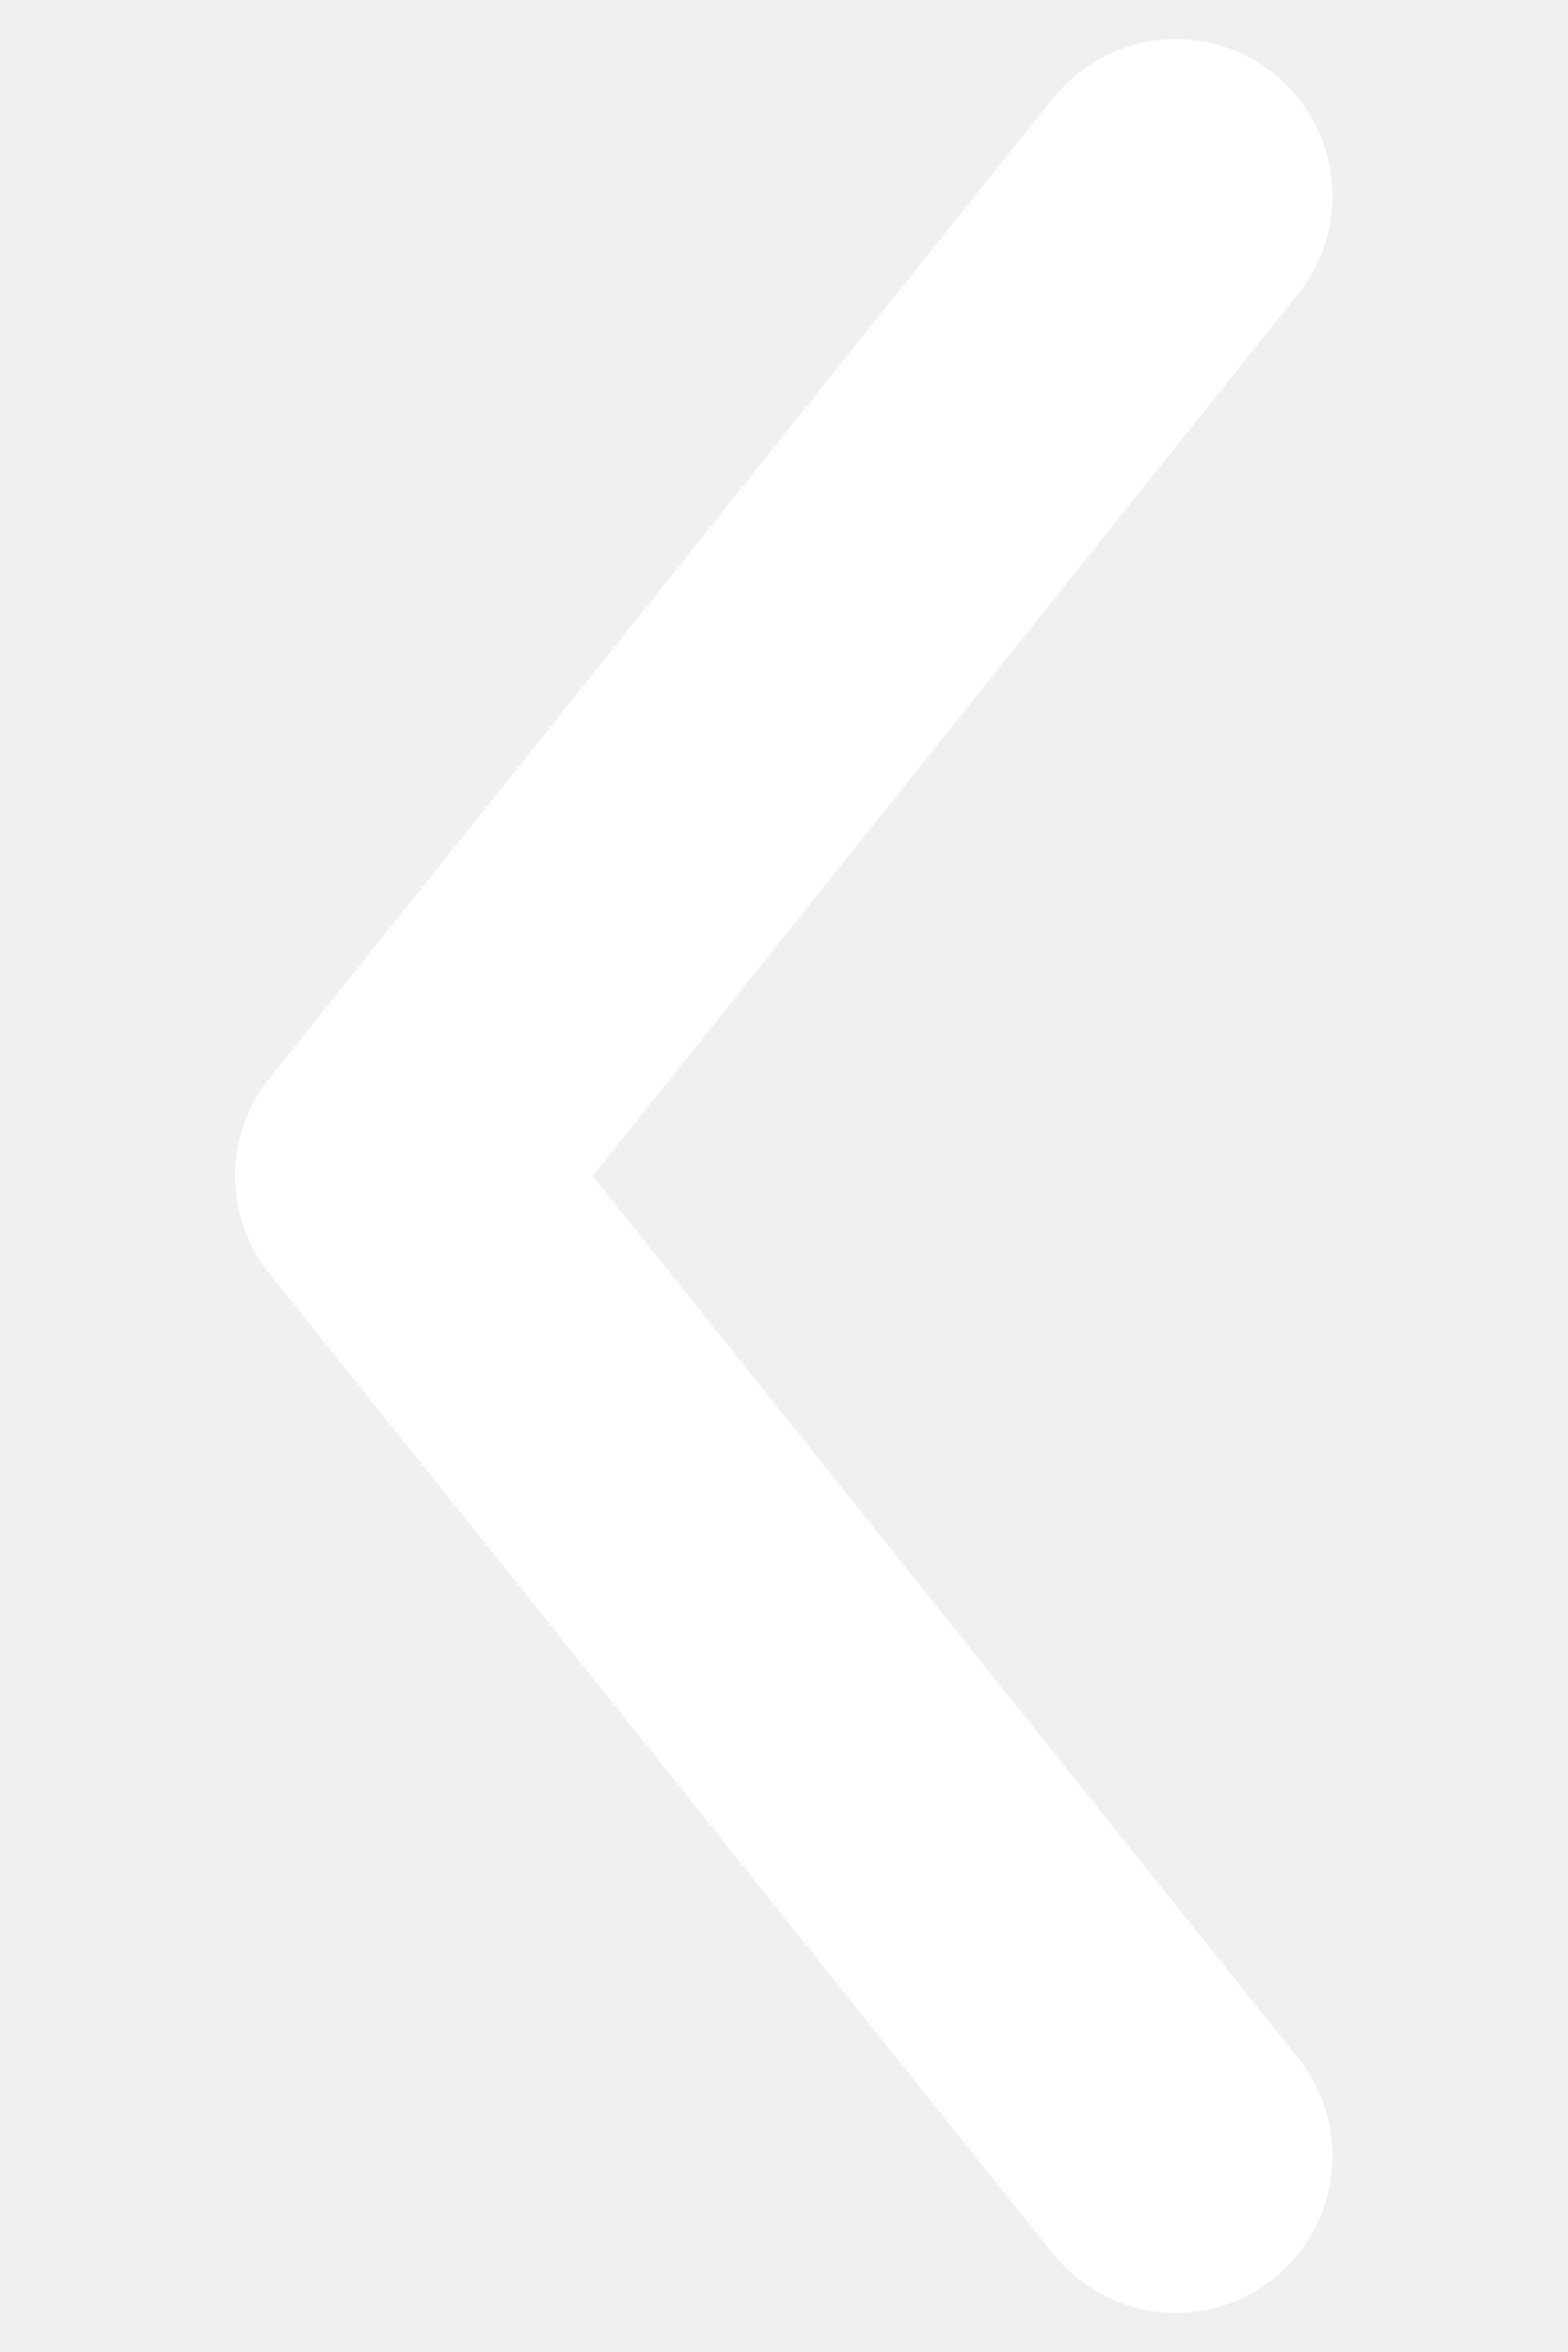
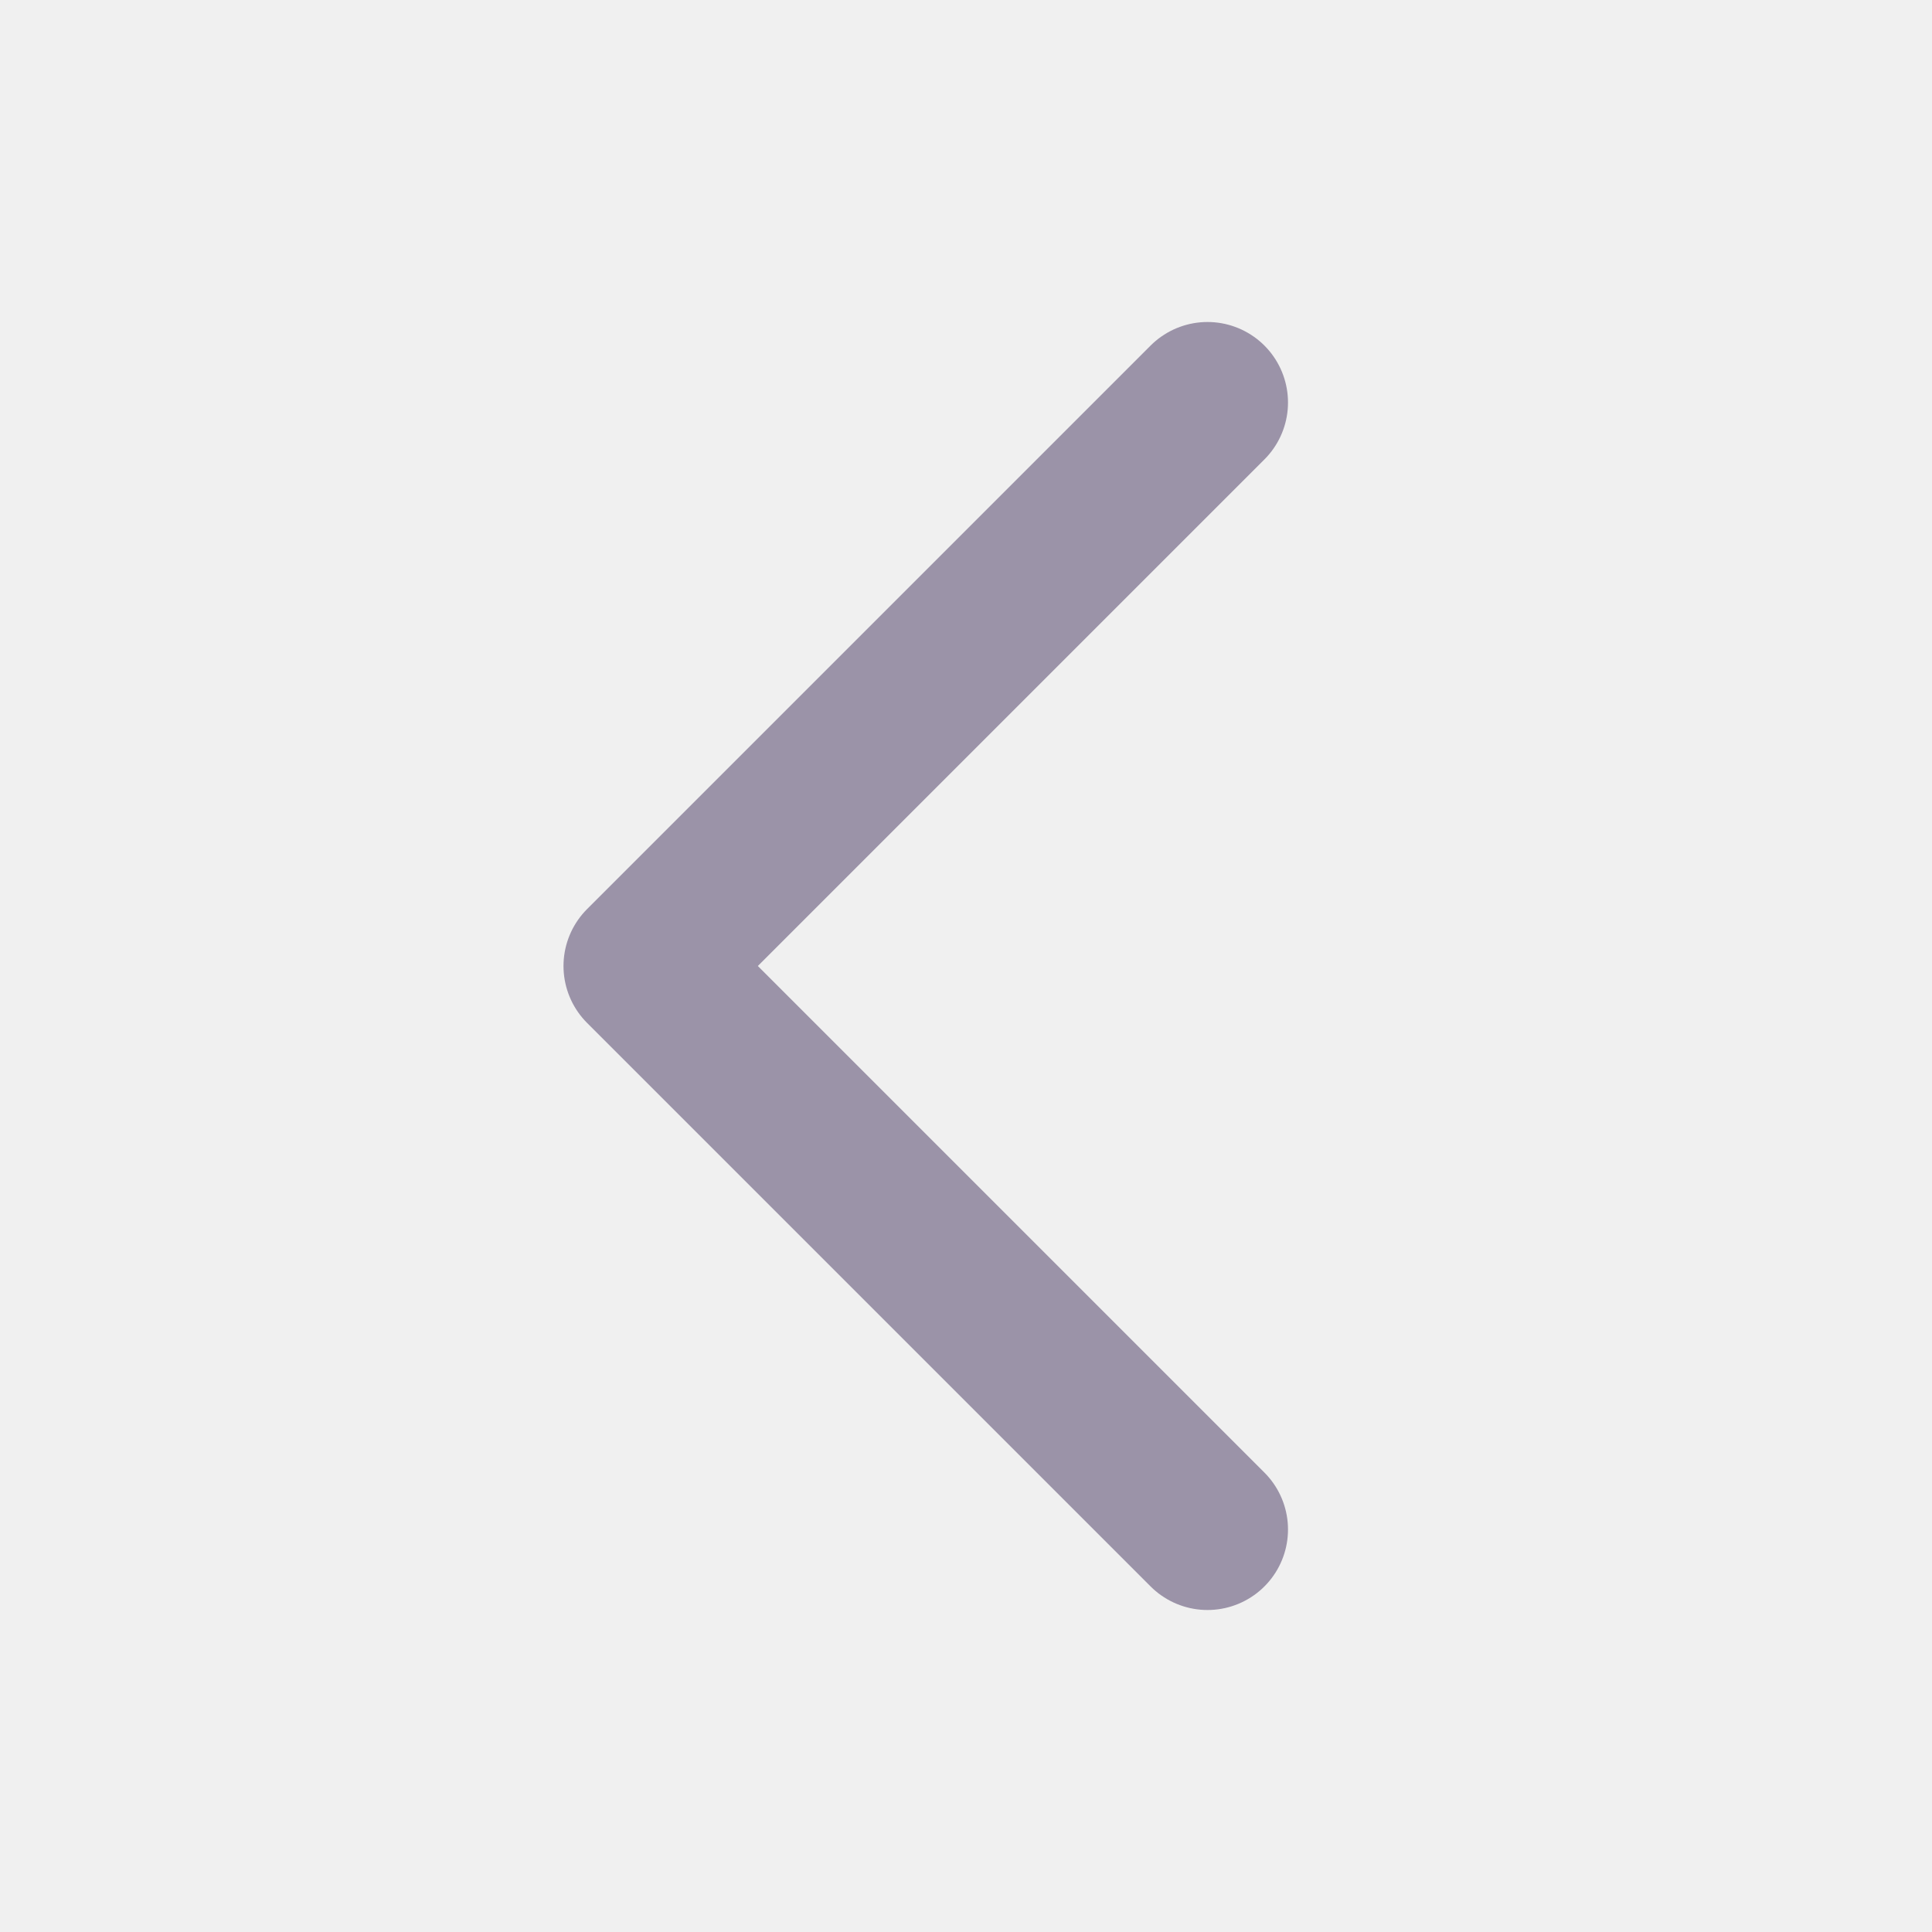
- <svg xmlns="http://www.w3.org/2000/svg" width="8" height="12" viewBox="0 0 8 12">
-   <path d="M6 1 L2 6 L6 11" stroke="#ffffff" stroke-width="1.6" fill="none" stroke-linecap="round" stroke-linejoin="round" />
+ <svg xmlns="http://www.w3.org/2000/svg" width="14" height="14" viewBox="0 0 24 24" fill="none" stroke="#9b93a8" stroke-width="2" stroke-linecap="round" stroke-linejoin="round">
+   <path d="M15 5l-7 7 7 7" />
</svg>
